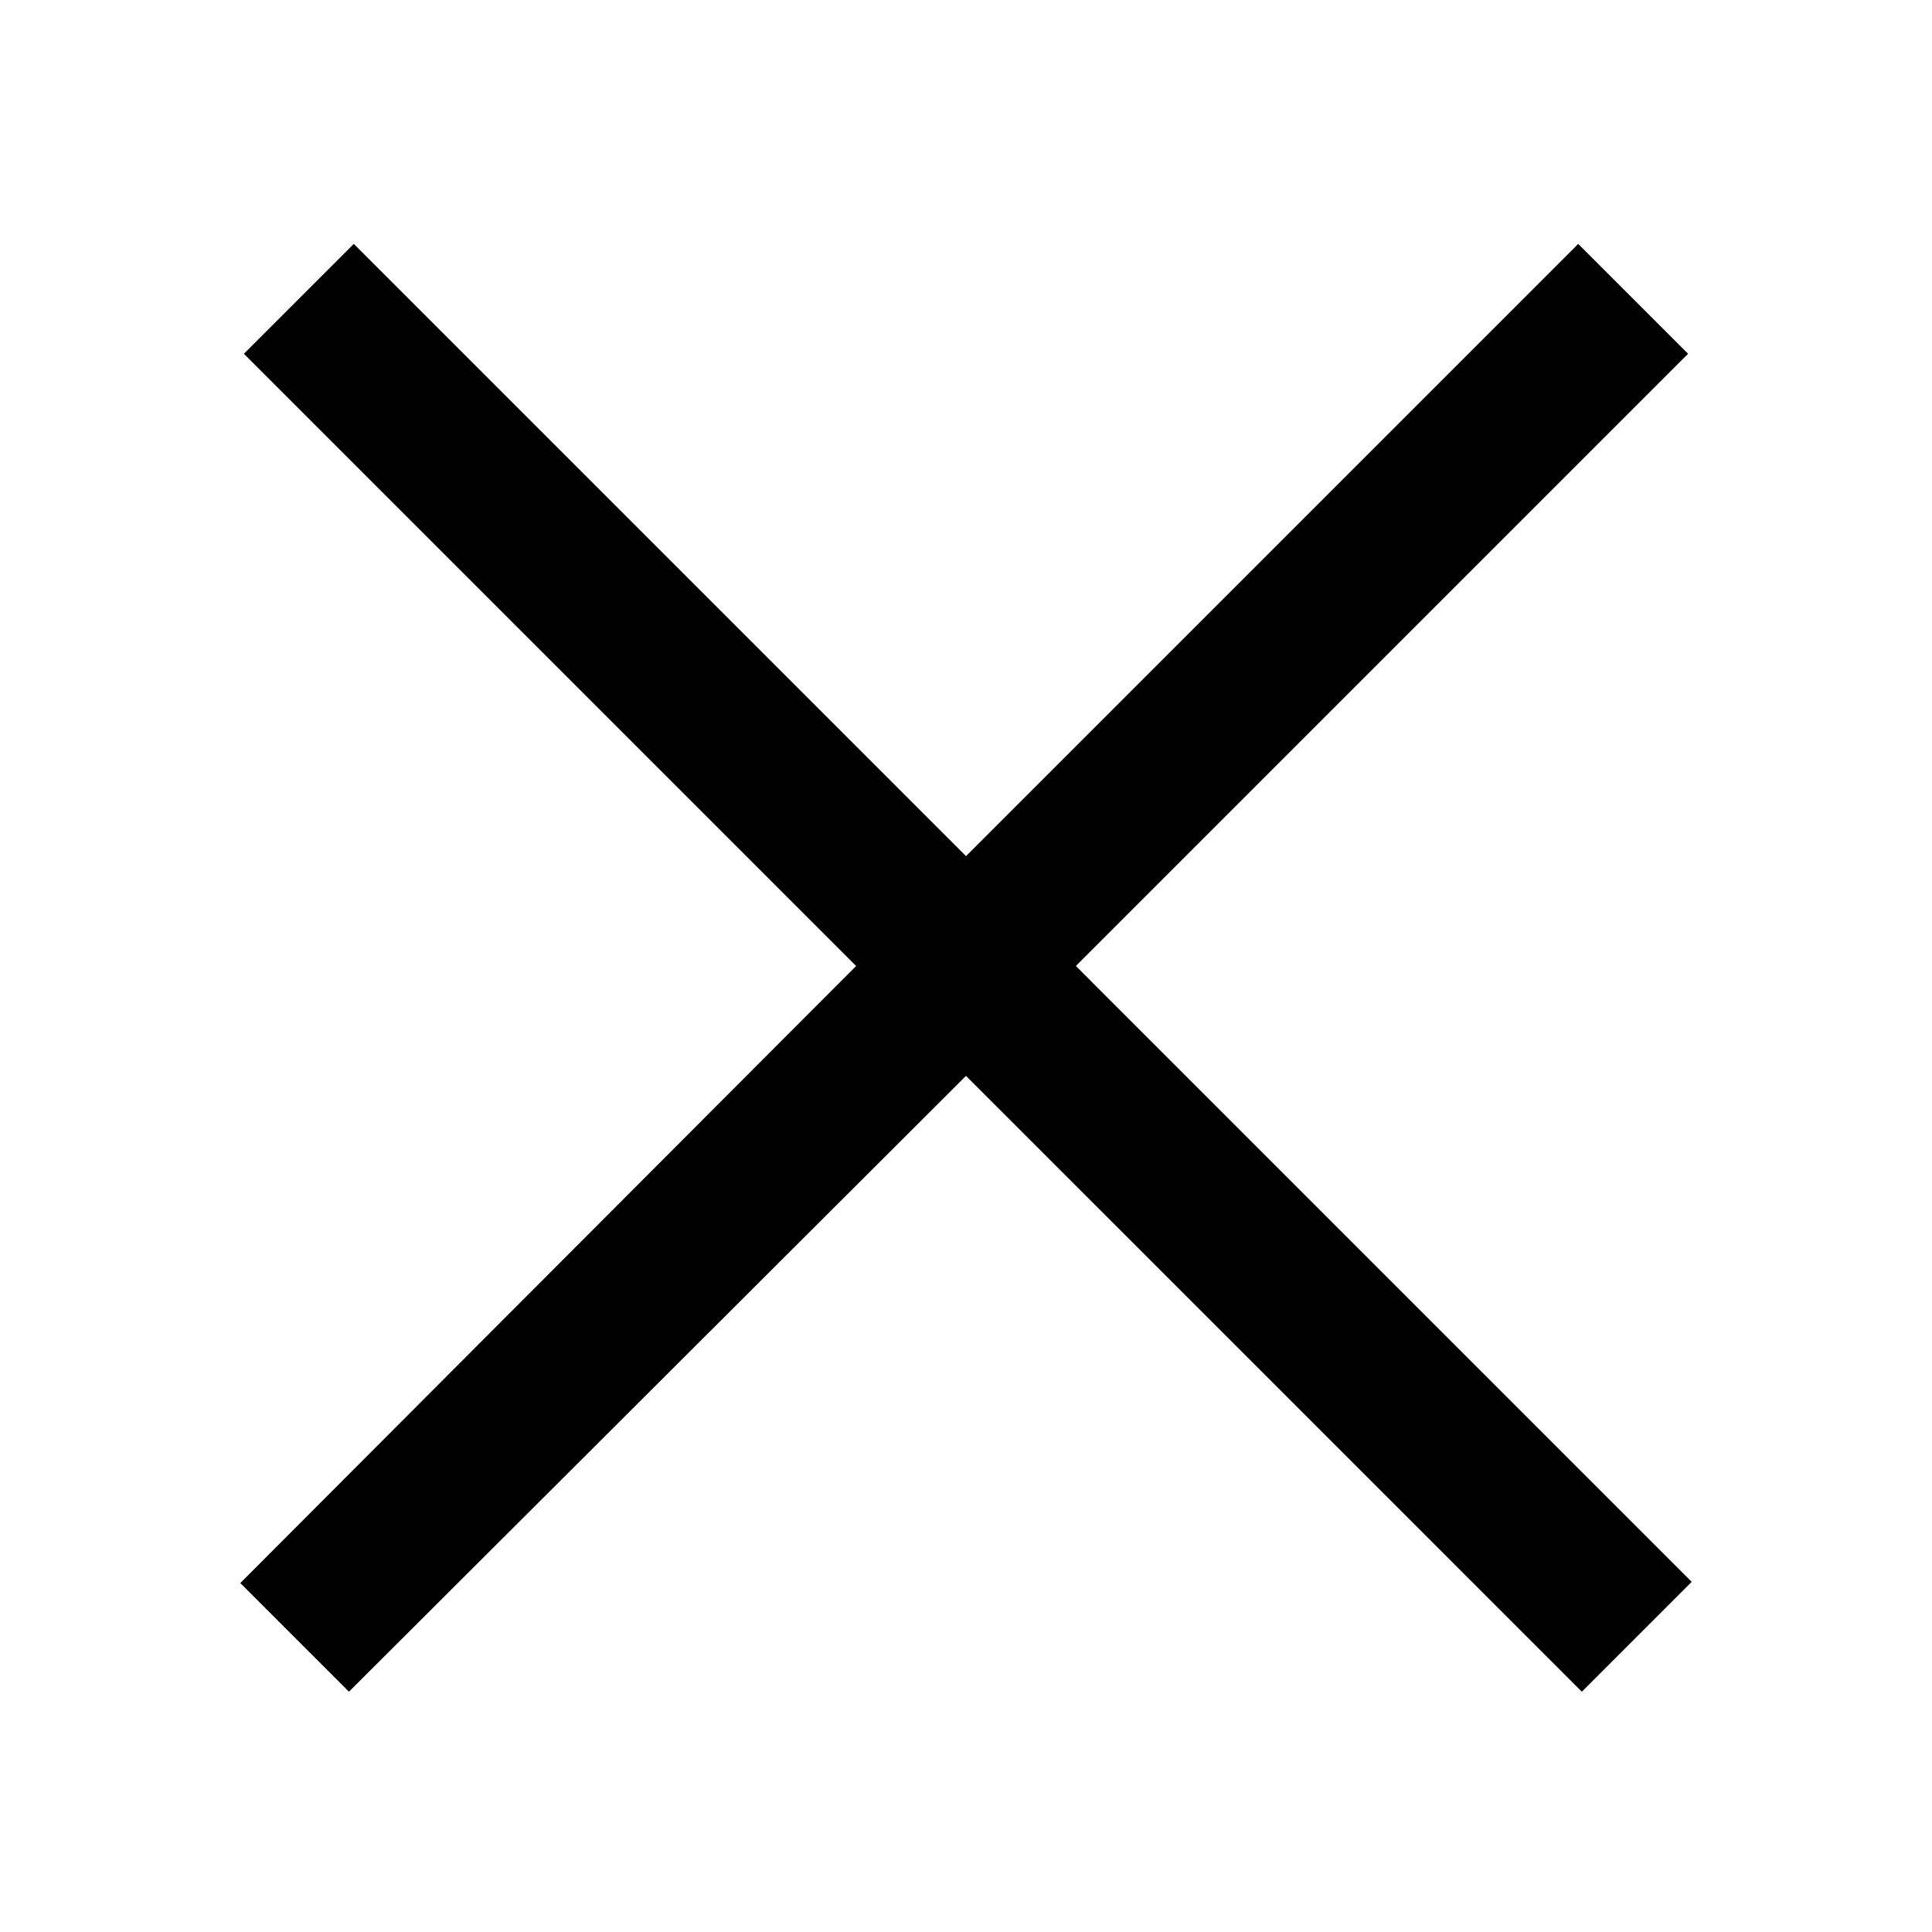
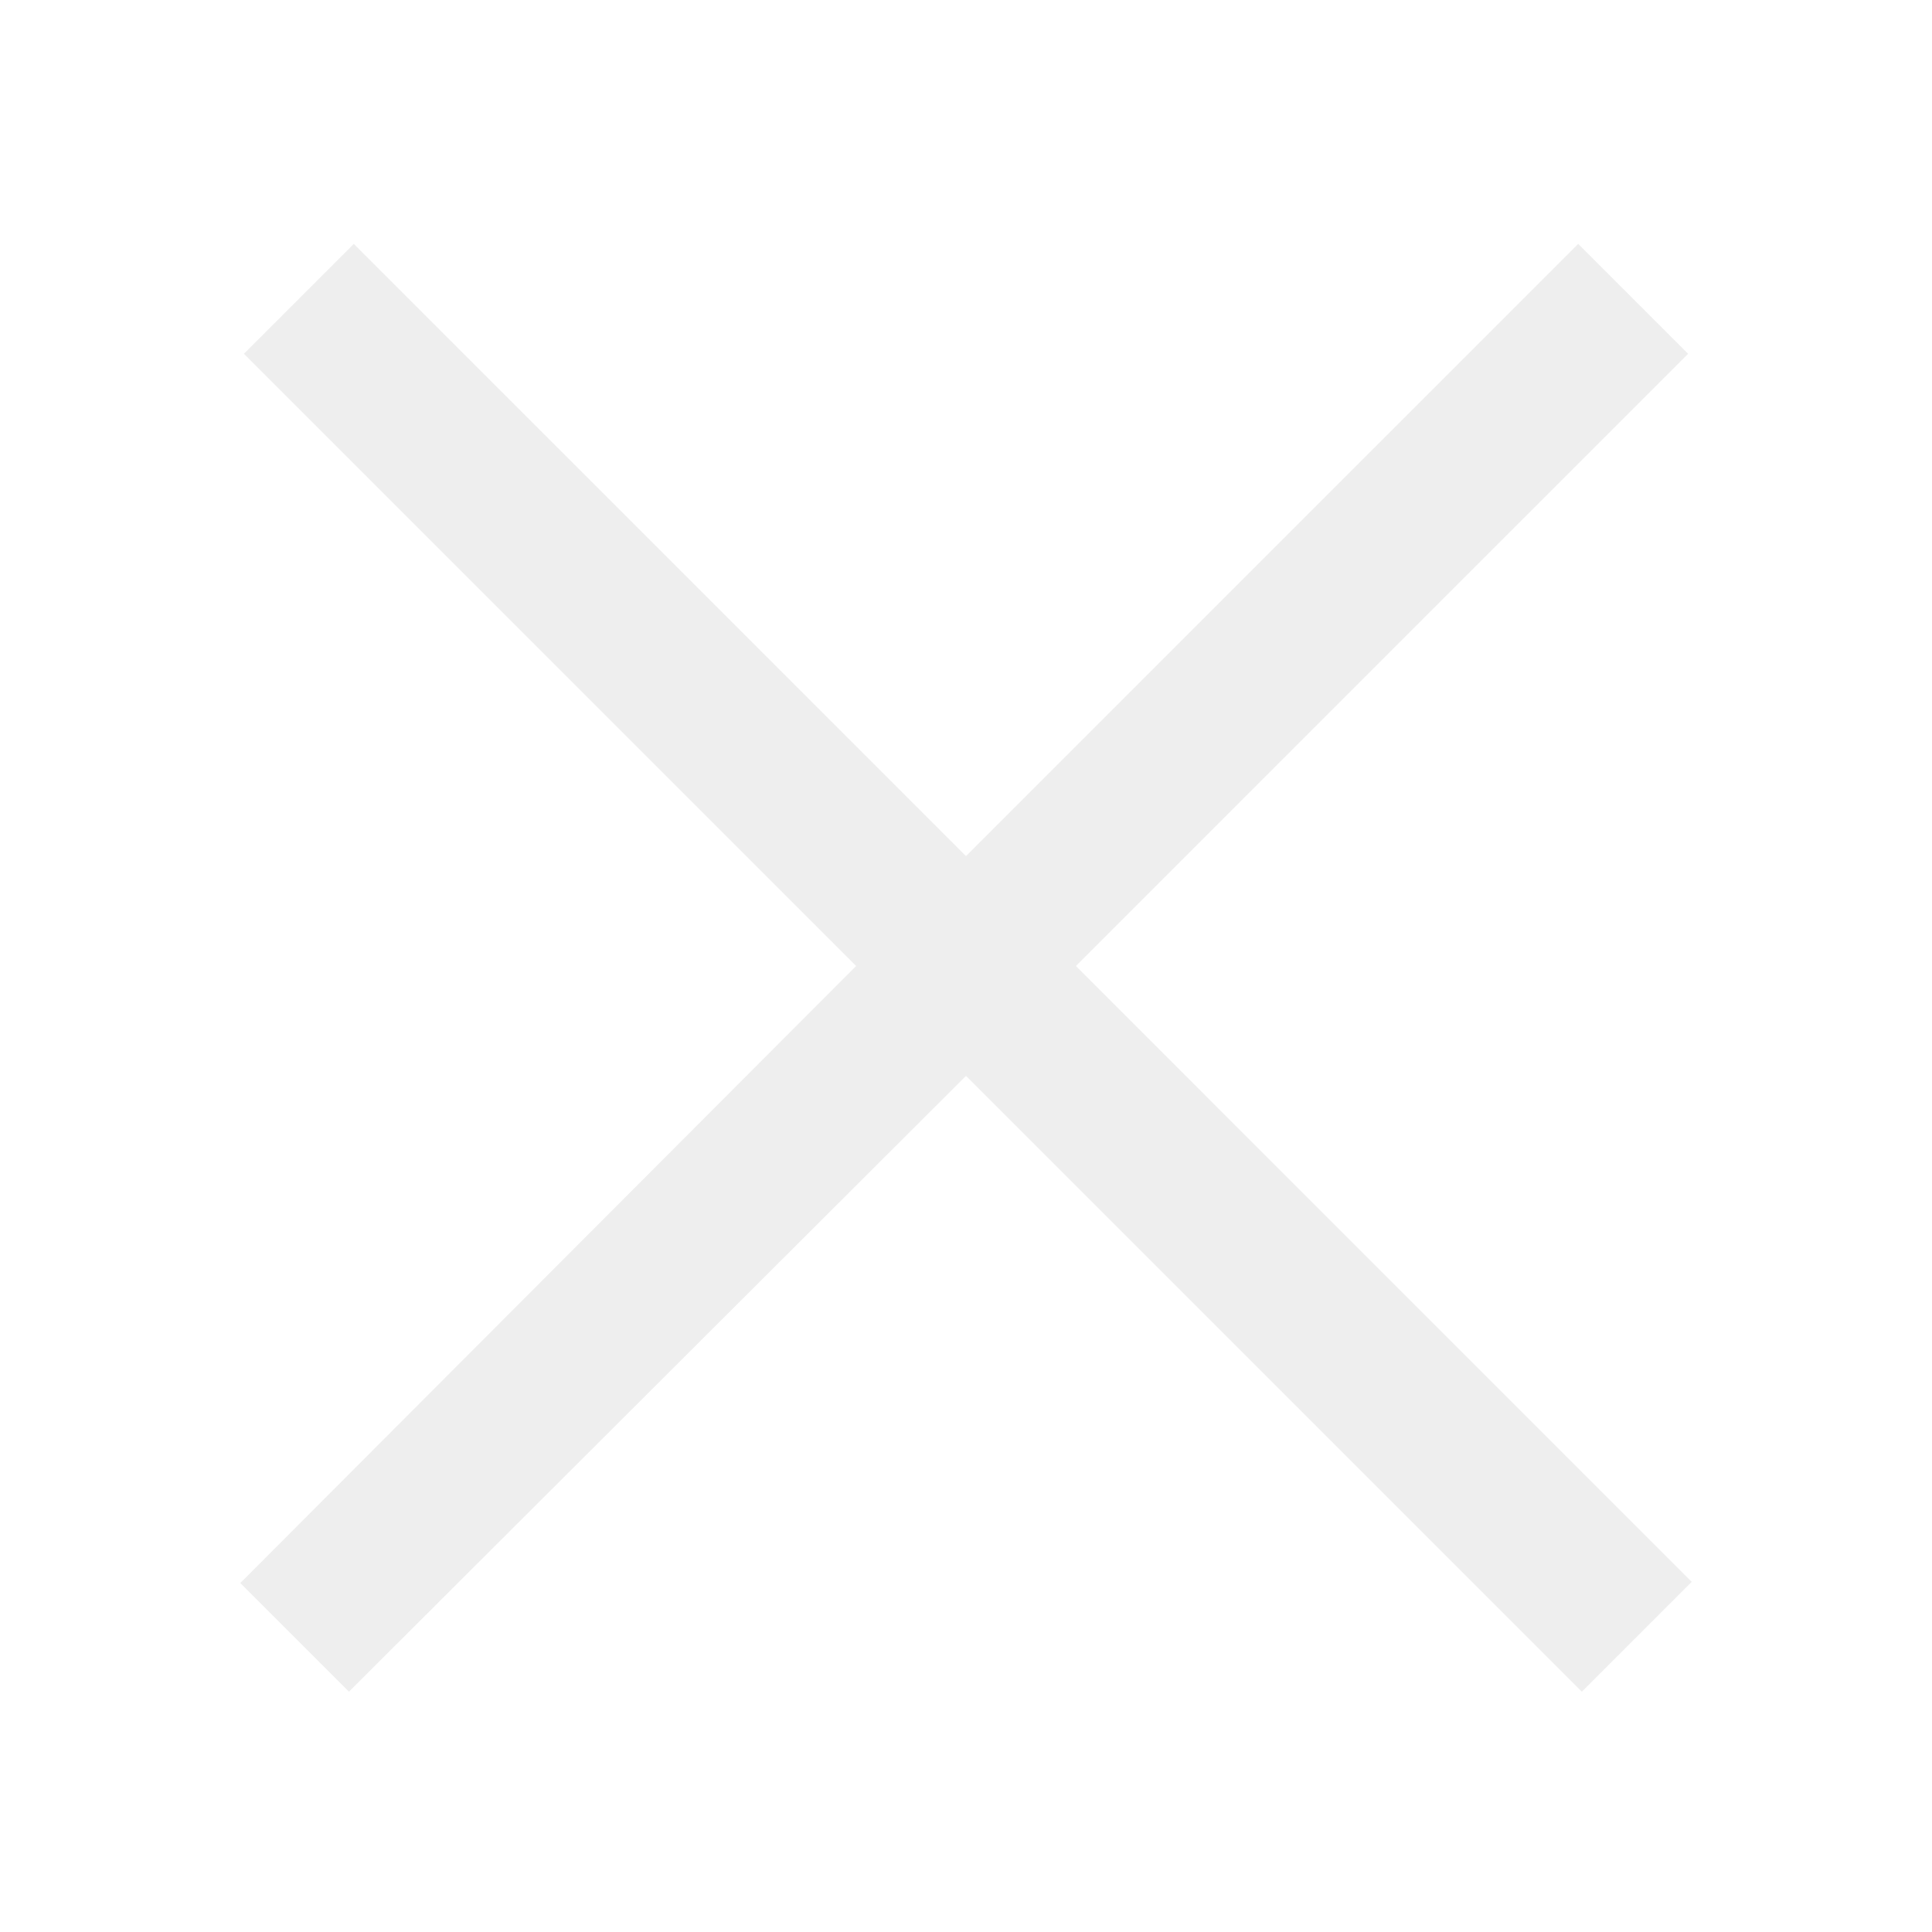
- <svg xmlns="http://www.w3.org/2000/svg" viewBox="0 0 50 50" width="50px" height="50px">
+ <svg xmlns="http://www.w3.org/2000/svg" viewBox="0 0 50 50" width="50px" height="50px" fill="#eeeeee">
  <path d="M 9.156 6.312 L 6.312 9.156 L 22.156 25 L 6.219 40.969 L 9.031 43.781 L 25 27.844 L 40.938 43.781 L 43.781 40.938 L 27.844 25 L 43.688 9.156 L 40.844 6.312 L 25 22.156 Z" />
</svg>
